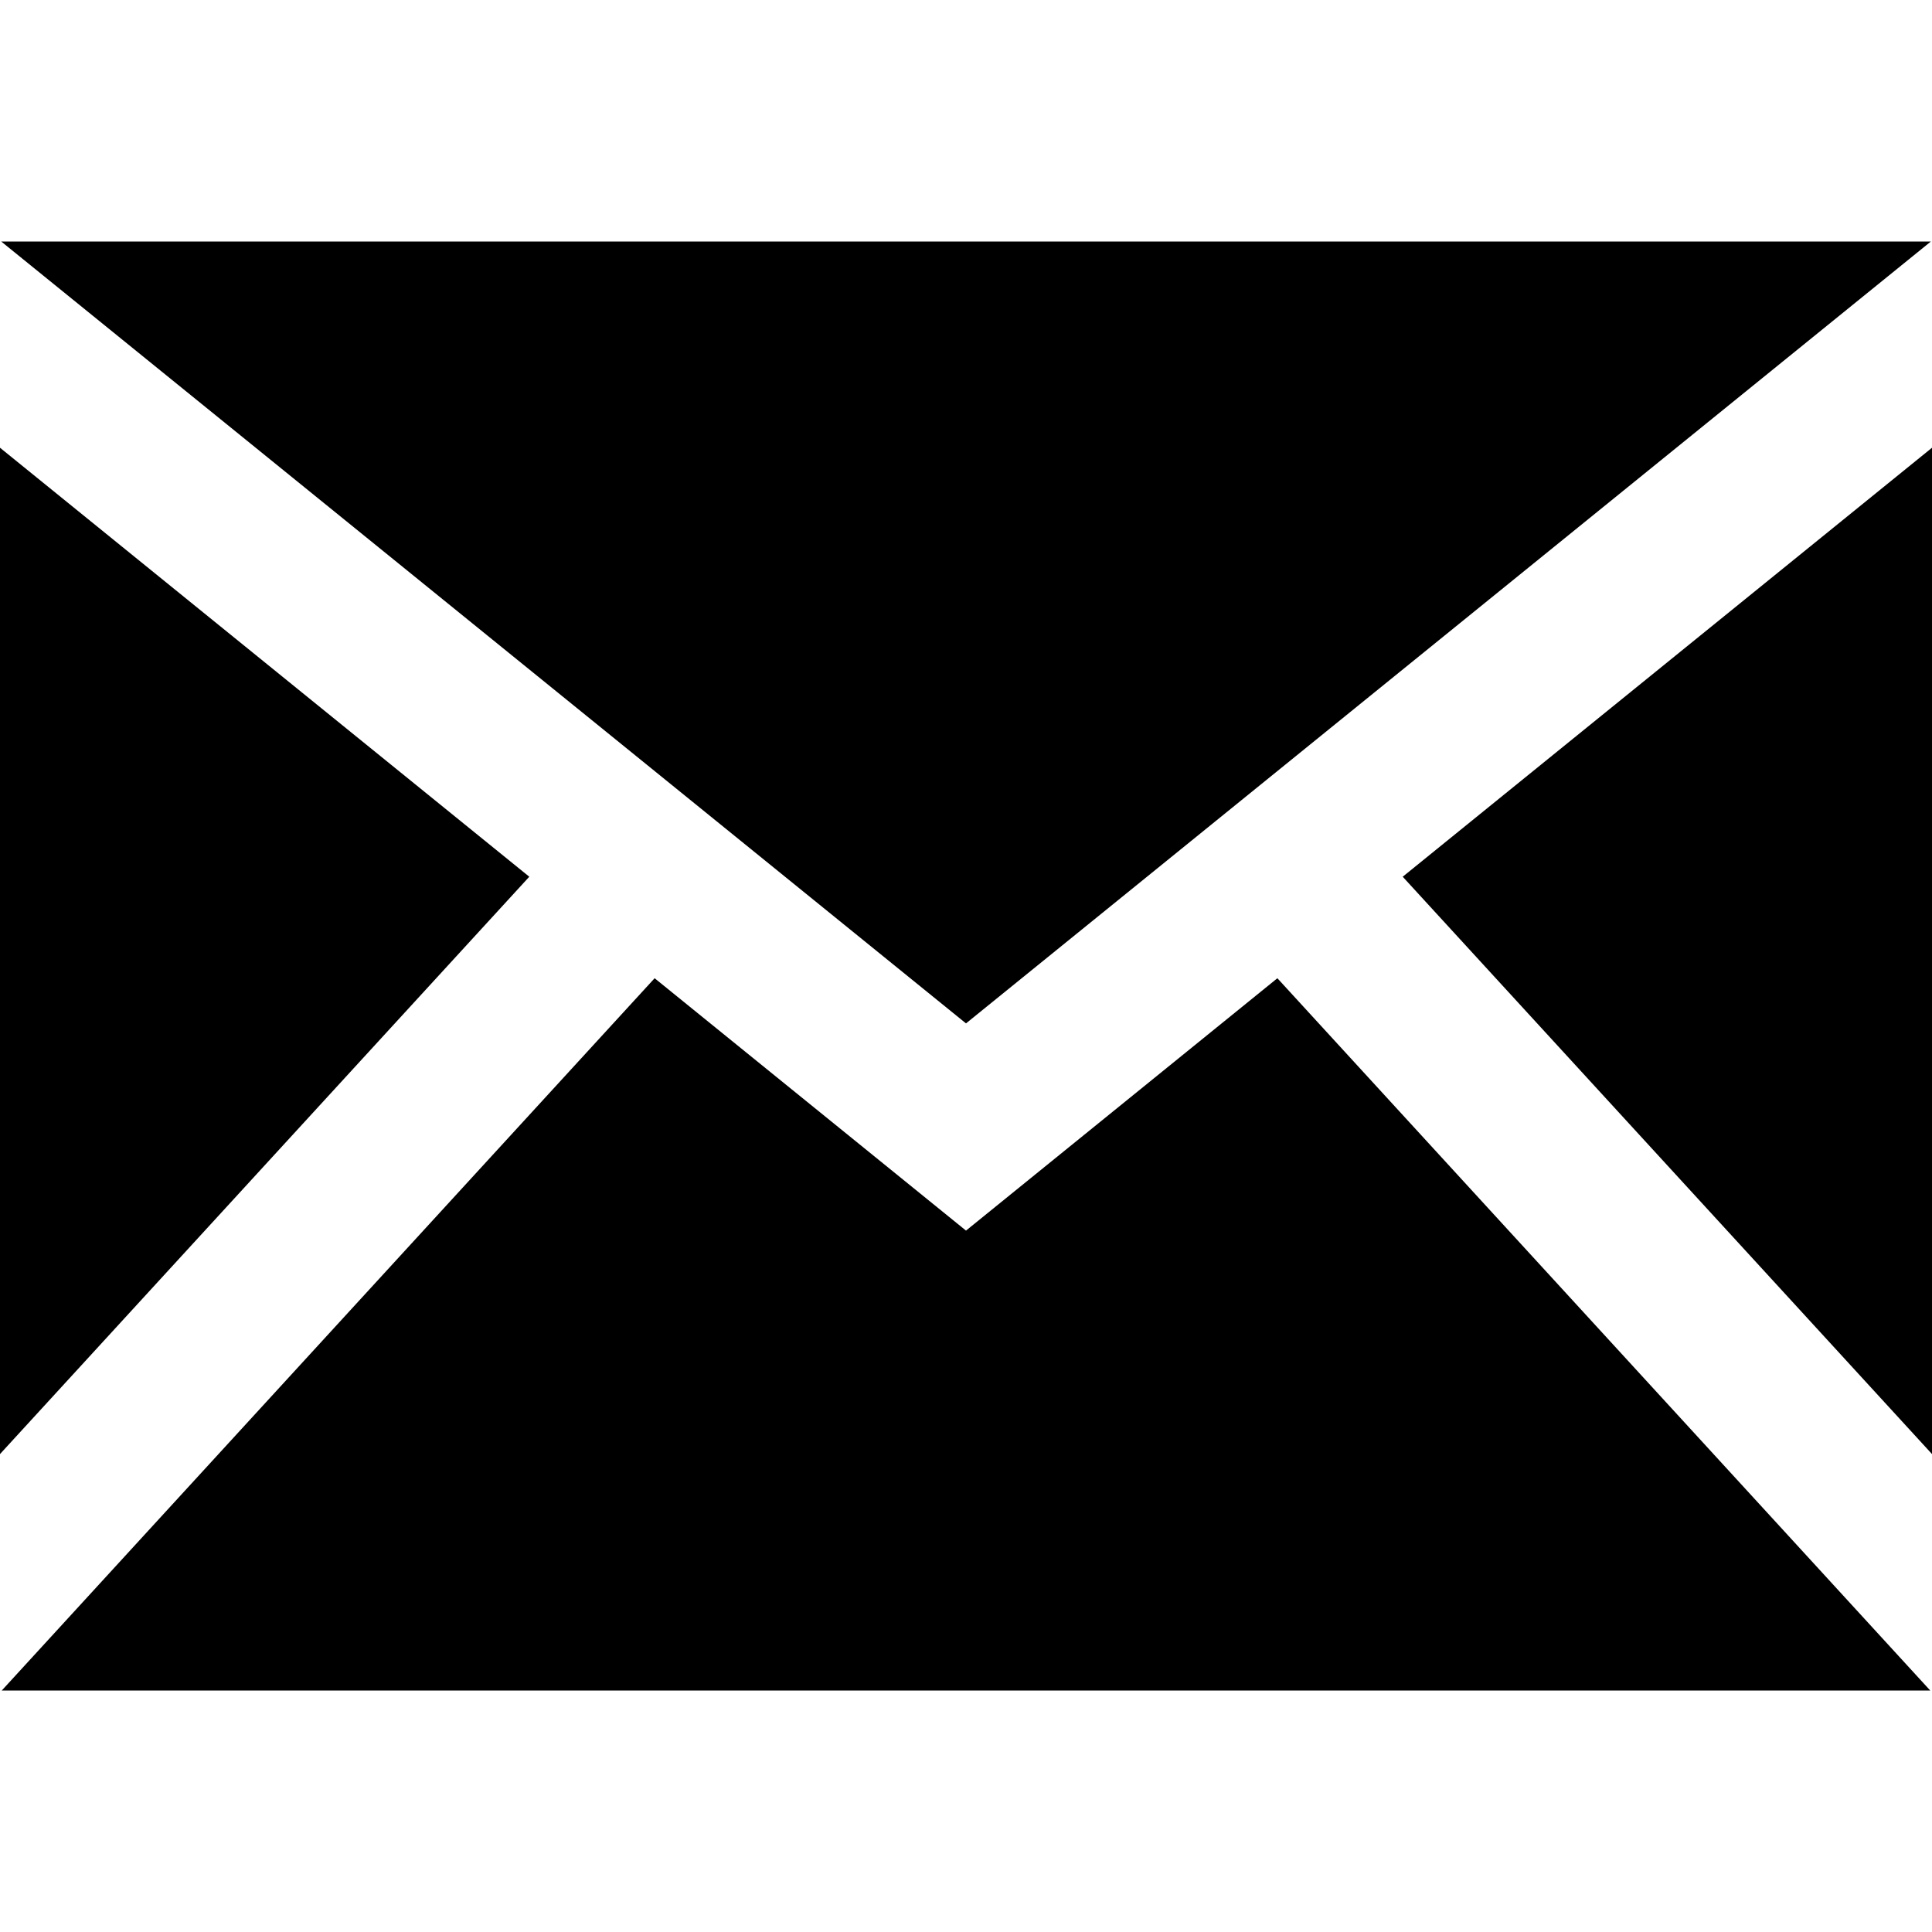
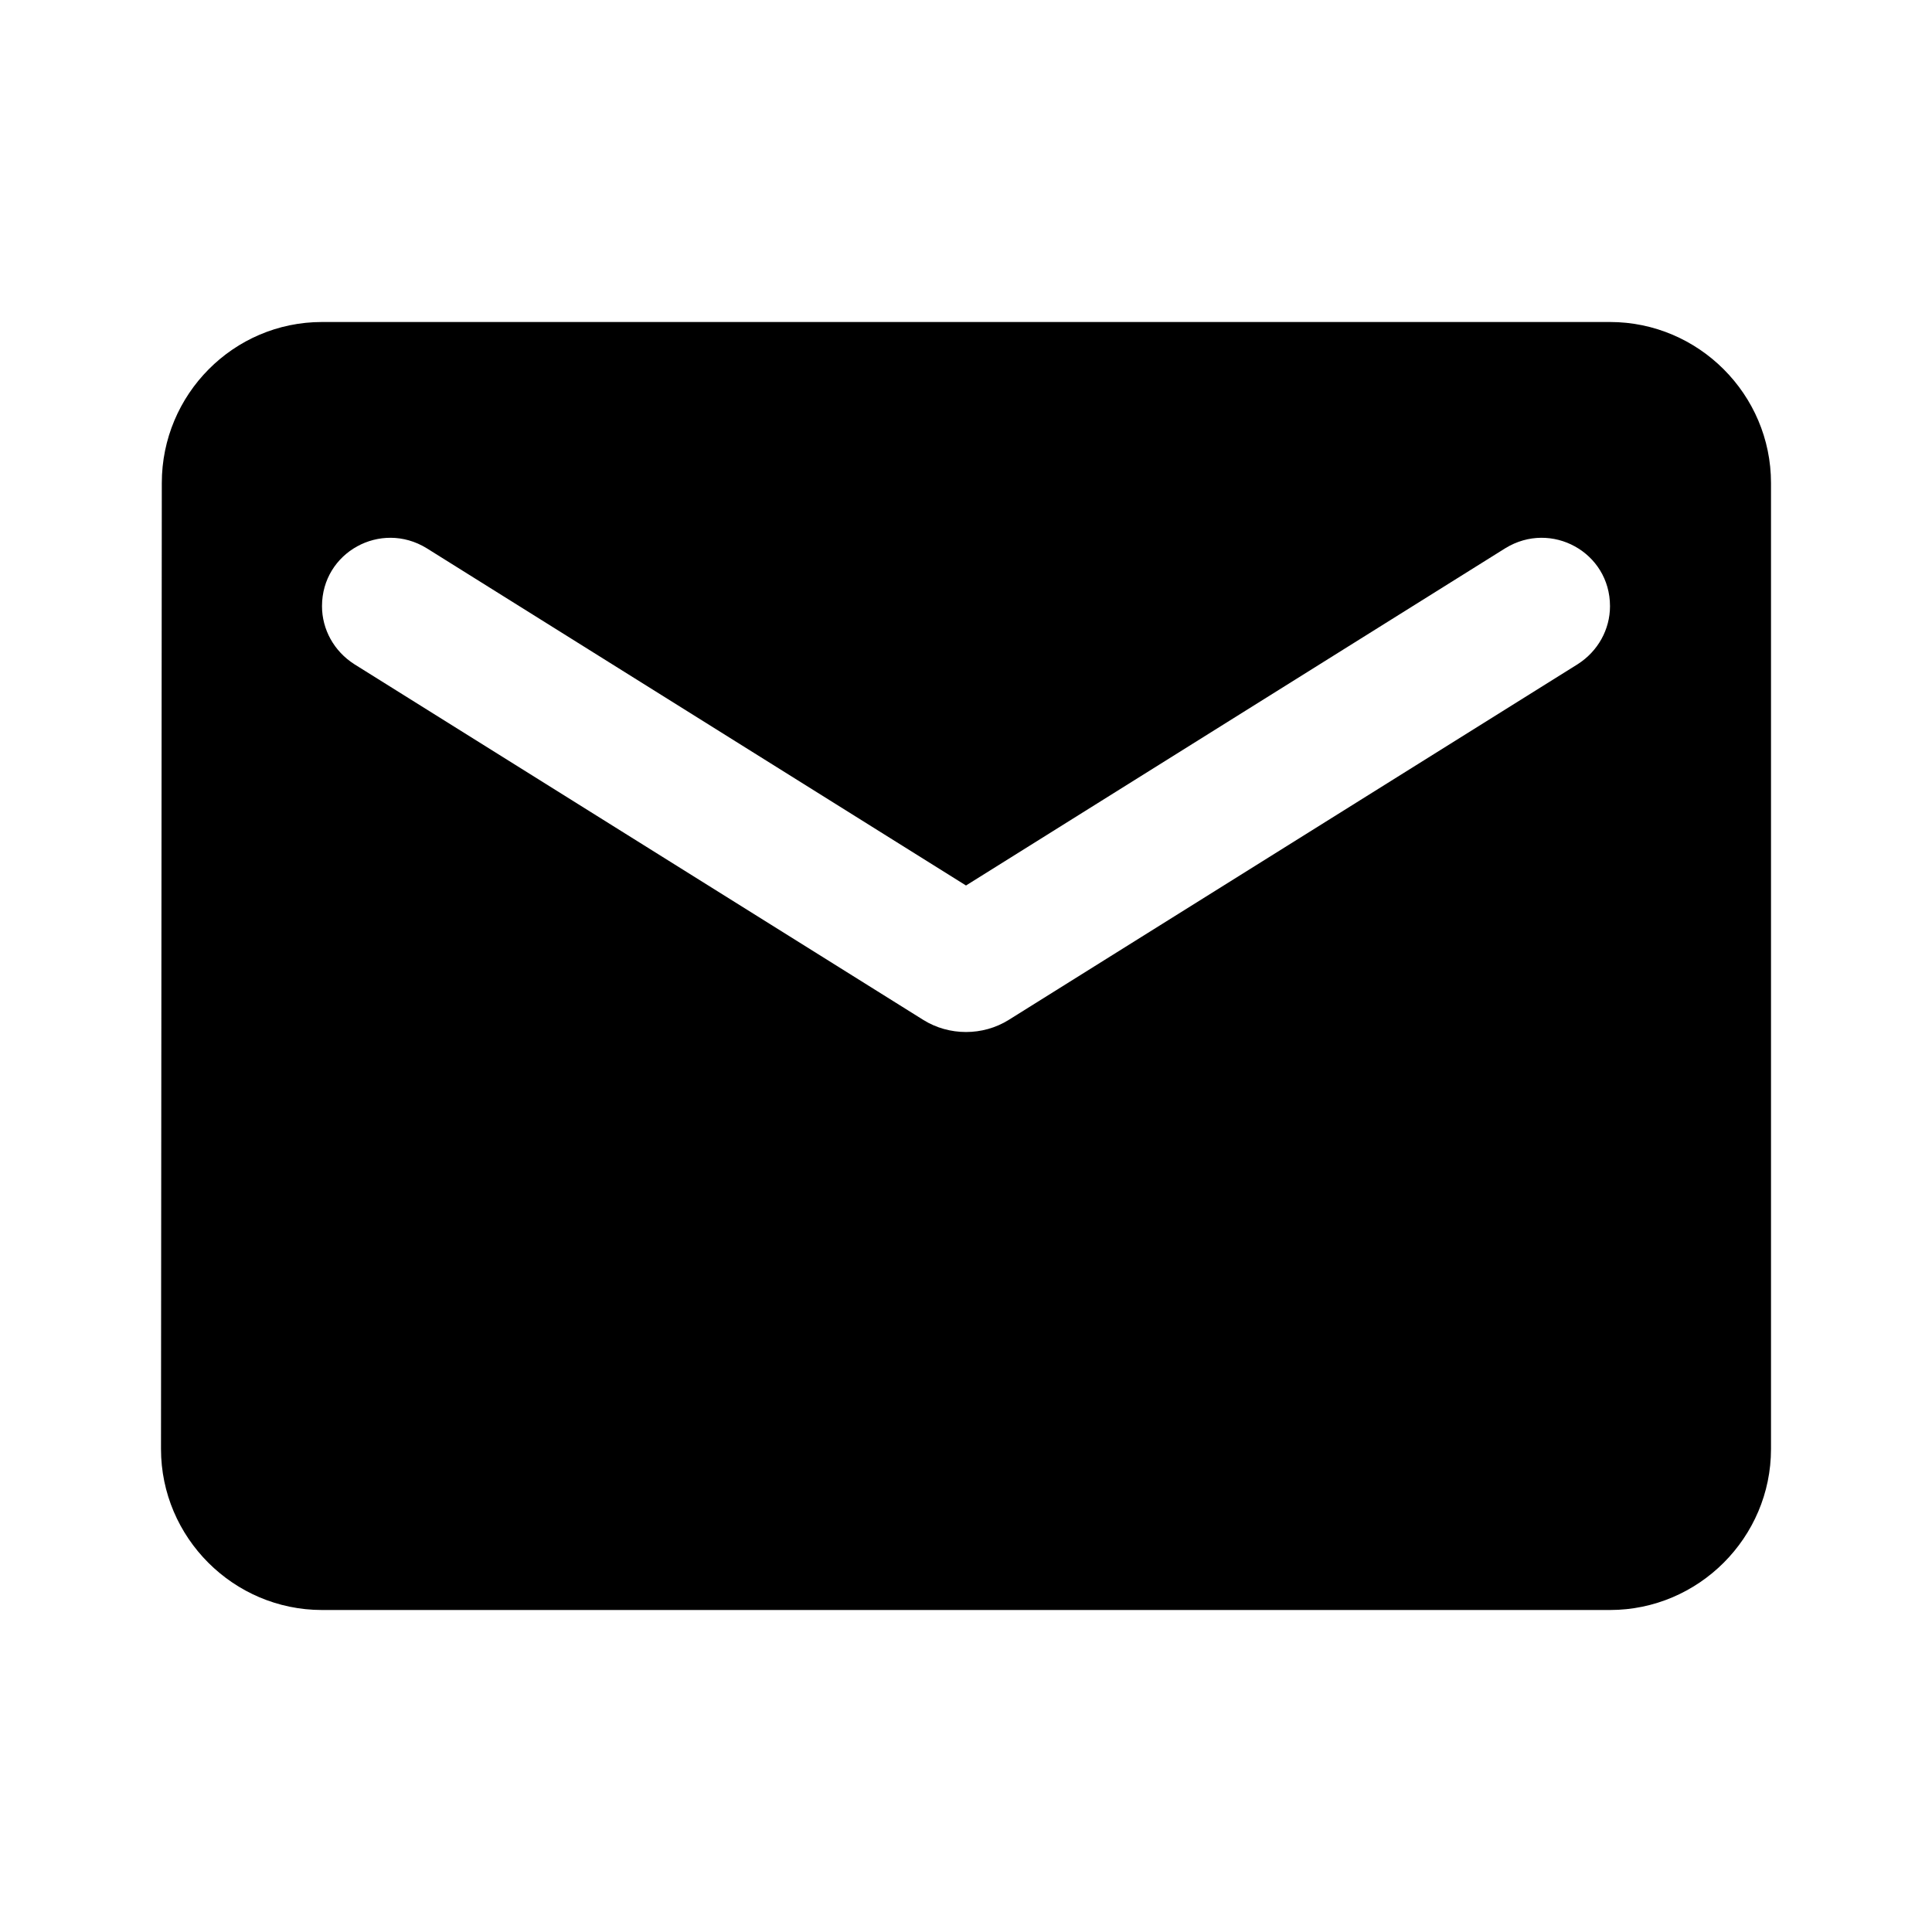
<svg xmlns="http://www.w3.org/2000/svg" width="24" height="24" viewBox="0 0 24 24">
-   <path d="M12 12.713l-11.985-9.713h23.971l-11.986 9.713zm-5.425-1.822l-6.575-5.329v12.501l6.575-7.172zm10.85 0l6.575 7.172v-12.501l-6.575 5.329zm-1.557 1.261l-3.868 3.135-3.868-3.135-8.11 8.848h23.956l-8.11-8.848z" />
+   <path fill="none" d="M0 0h24v24H0V0z" />
+   <path d="M20 4H4c-1.1 0-1.99.9-1.99 2L2 18c0 1.1.9 2 2 2h16c1.1 0 2-.9 2-2V6c0-1.1-.9-2-2-2zm-.4 4.25l-7.07 4.42c-.32.2-.74.2-1.06 0L4.4 8.25c-.25-.16-.4-.43-.4-.72 0-.67.73-1.07 1.3-.72L12 11l6.7-4.19c.57-.35 1.3.05 1.3.72 0 .29-.15.56-.4.72z" />
</svg>
